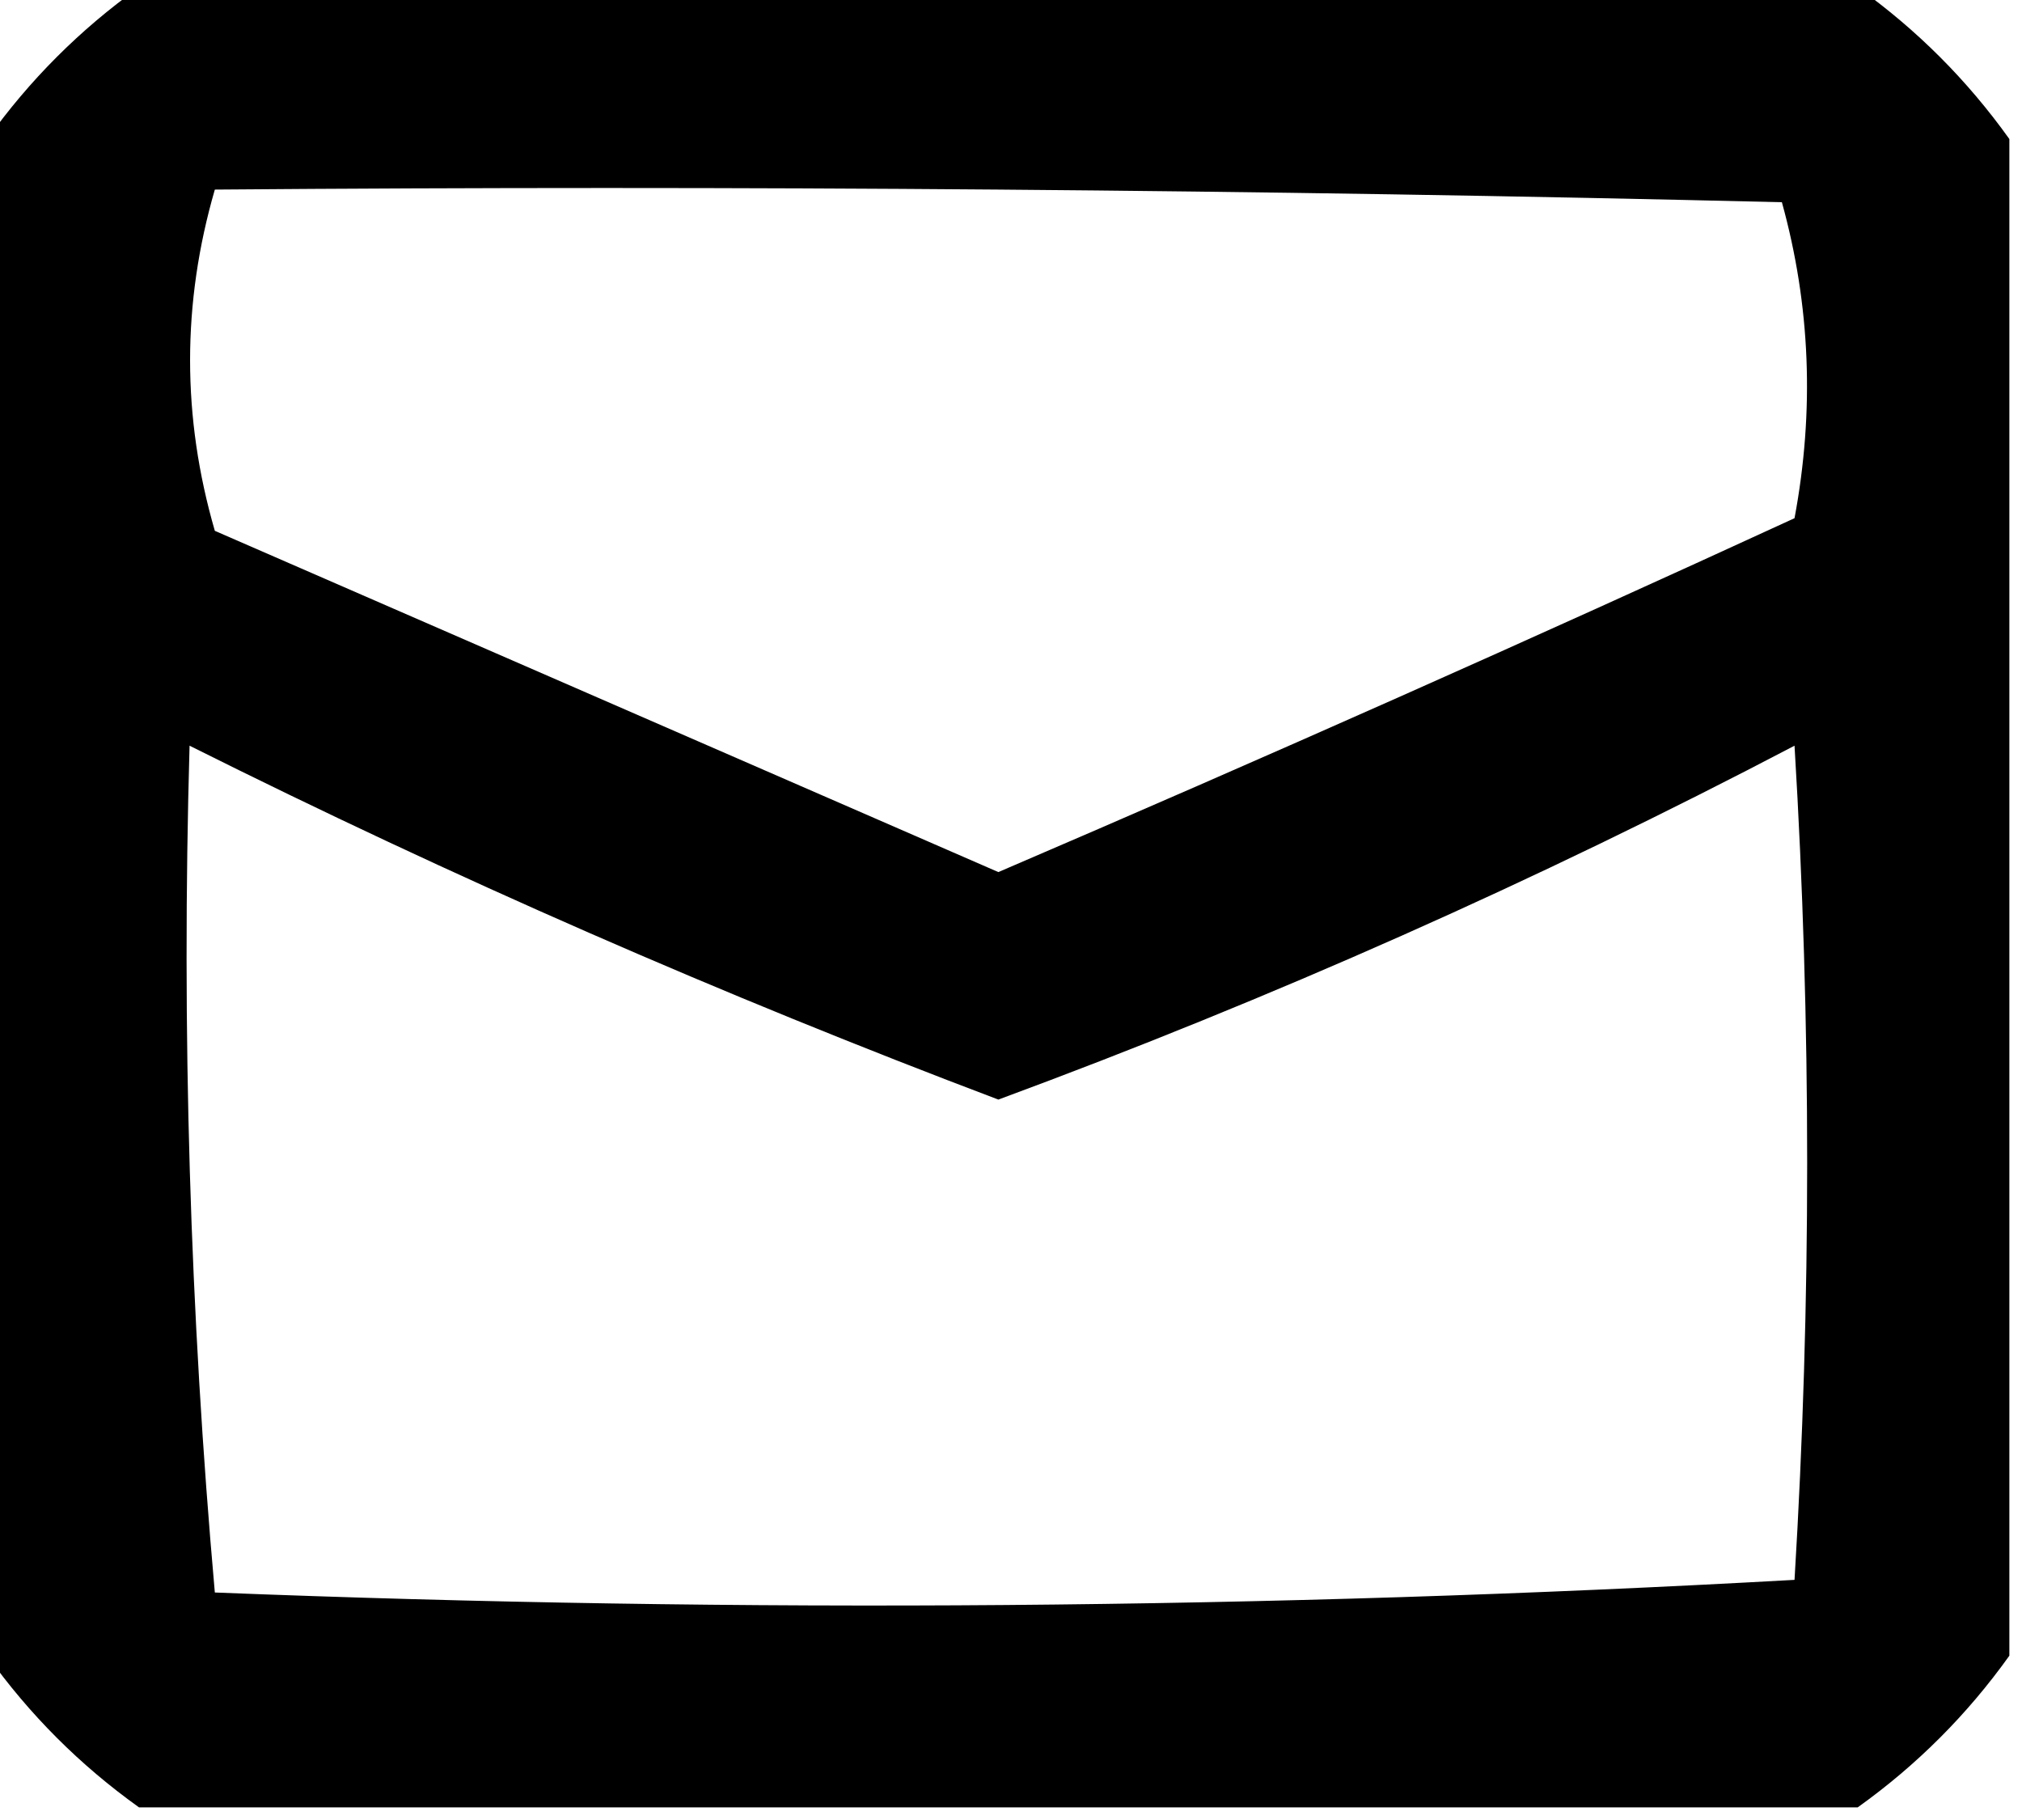
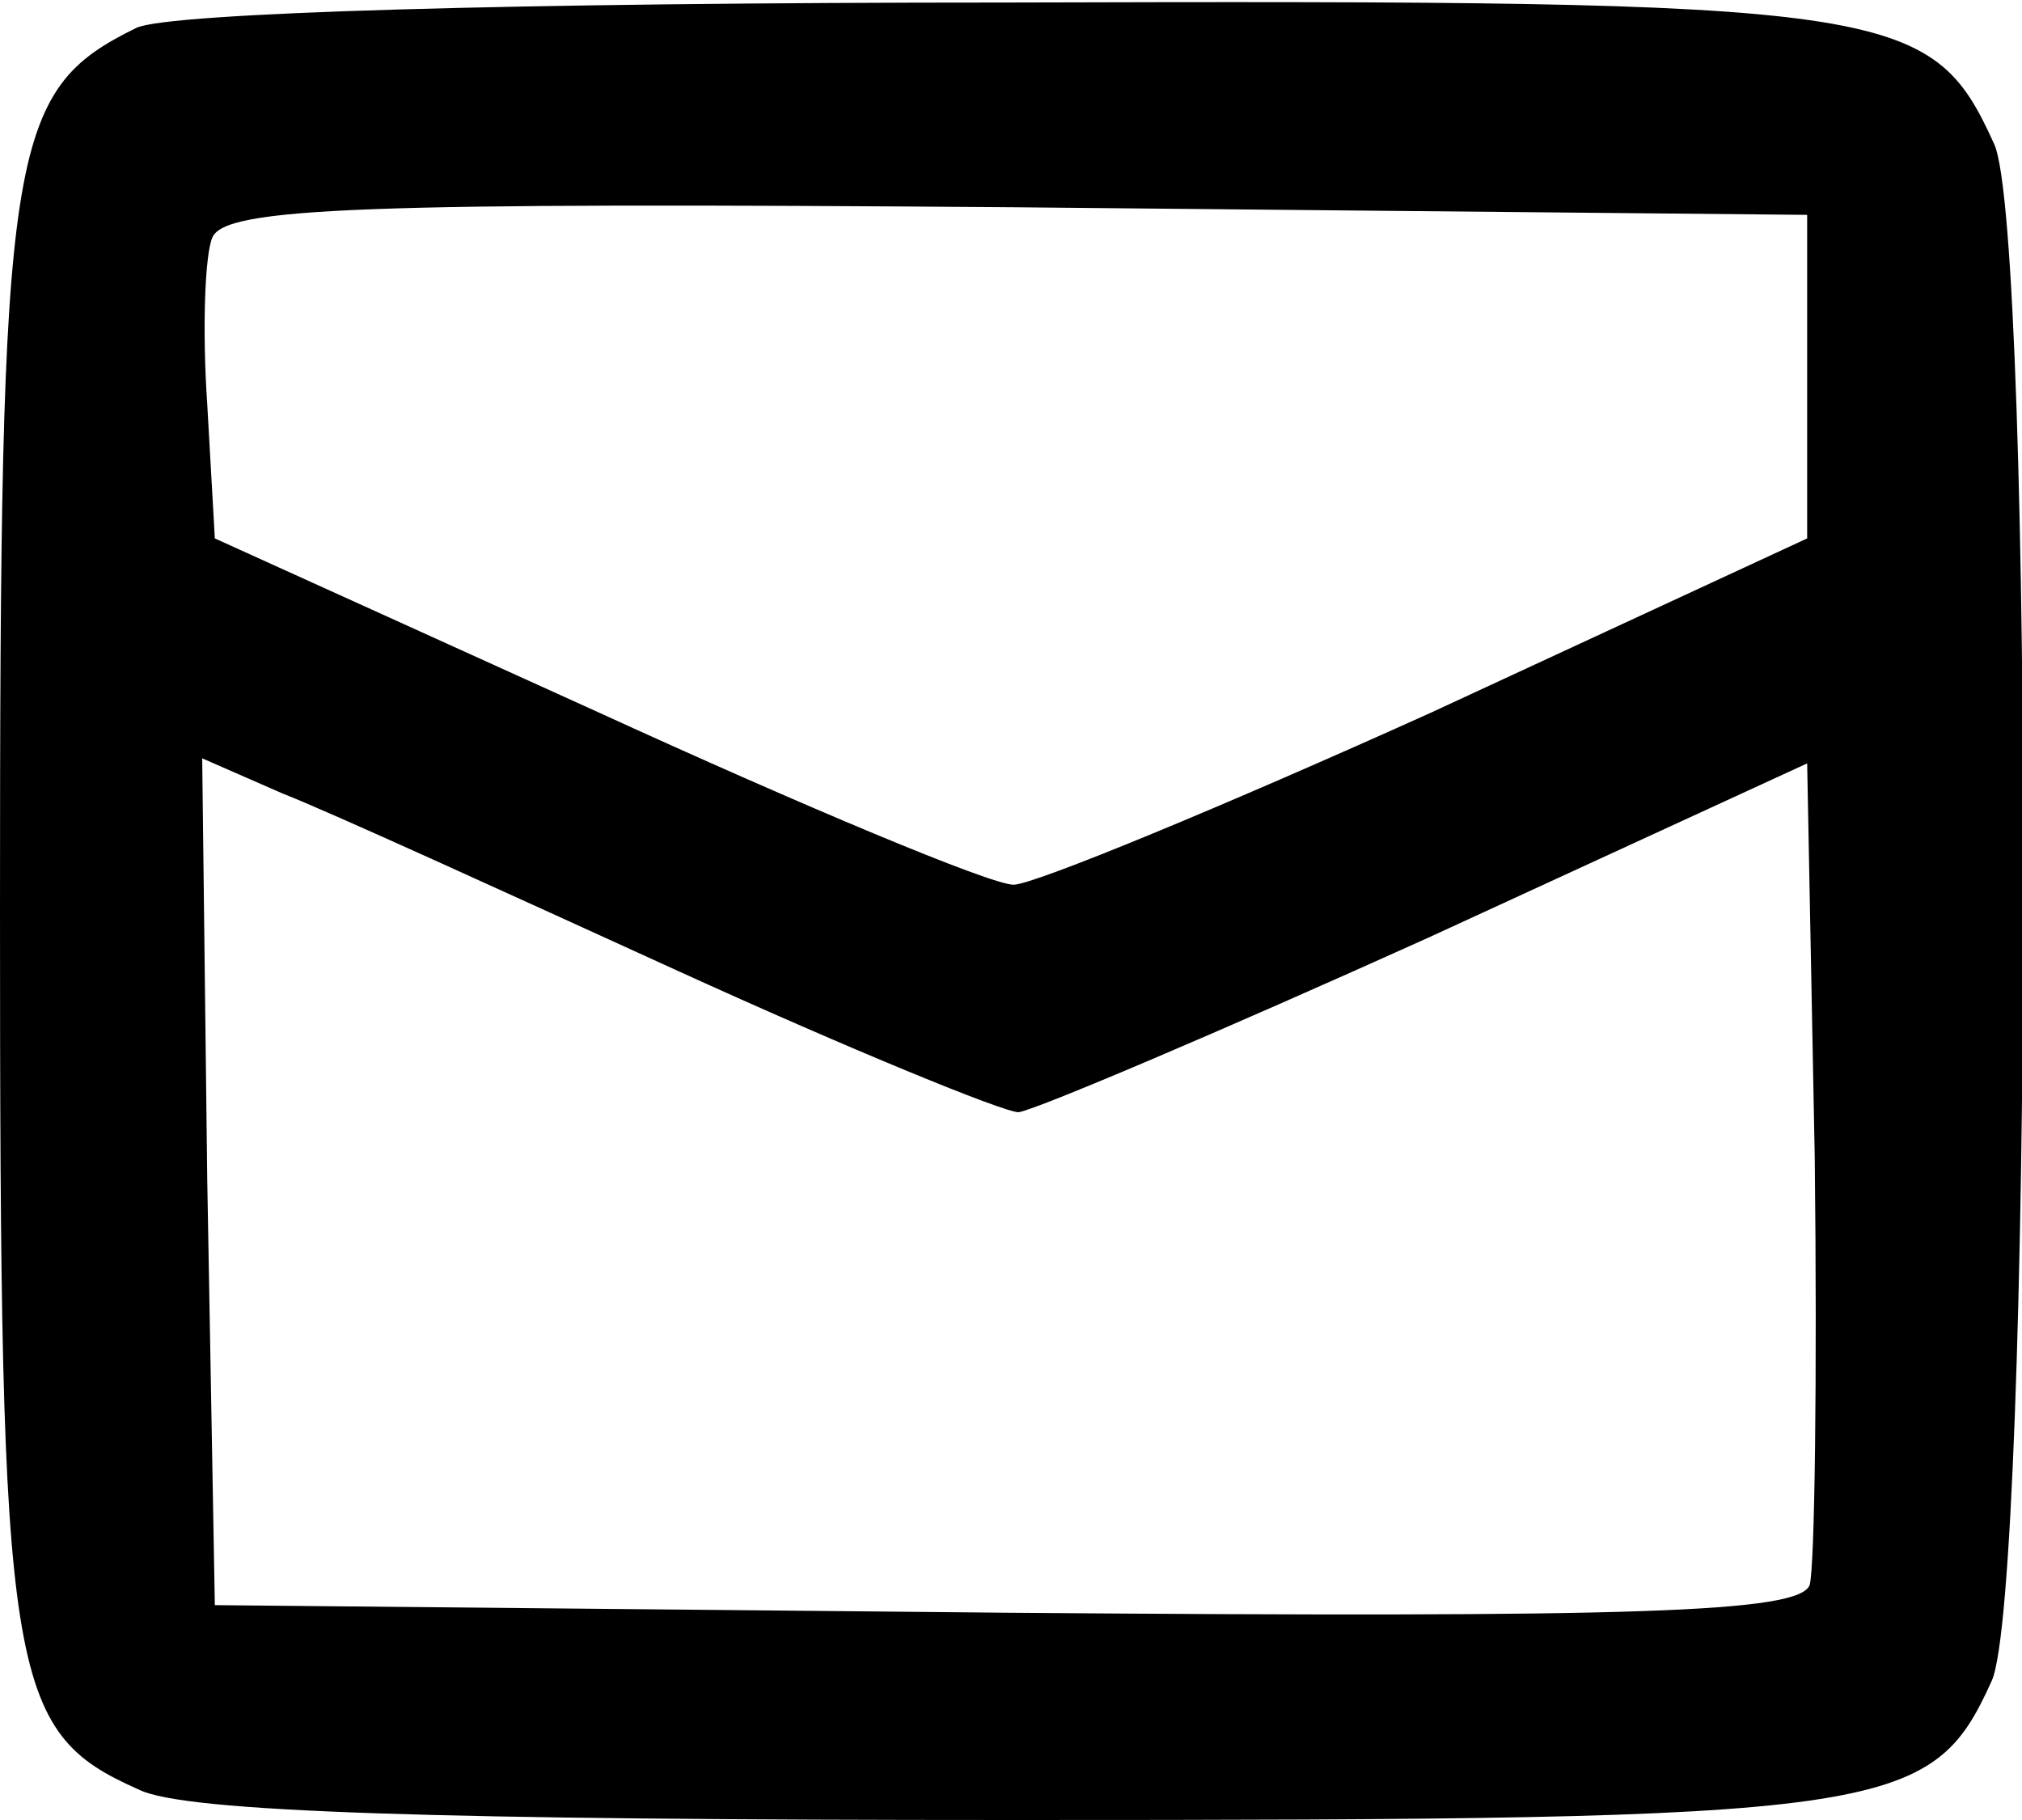
- <svg xmlns="http://www.w3.org/2000/svg" version="1.1" width="80px" height="72px" style="shape-rendering:geometricPrecision; text-rendering:geometricPrecision; image-rendering:optimizeQuality; fill-rule:evenodd; clip-rule:evenodd">
-   <g>
-     <path style="opacity:1" fill="currentColor" d="M 5.5,-0.5 C 28.167,-0.5 50.833,-0.5 73.5,-0.5C 75.833,1.167 77.833,3.167 79.5,5.5C 79.5,25.5 79.5,45.5 79.5,65.5C 77.833,67.833 75.833,69.833 73.5,71.5C 50.833,71.5 28.167,71.5 5.5,71.5C 3.167,69.833 1.167,67.833 -0.5,65.5C -0.5,45.5 -0.5,25.5 -0.5,5.5C 1.167,3.167 3.167,1.167 5.5,-0.5 Z M 8.5,7.5 C 29.169,7.333 49.836,7.5 70.5,8C 71.629,12.079 71.796,16.245 71,20.5C 60.569,25.298 50.069,29.965 39.5,34.5C 29.172,30.003 18.838,25.503 8.5,21C 7.194,16.501 7.194,12.001 8.5,7.5 Z M 7.5,29.5 C 17.912,34.705 28.578,39.371 39.5,43.5C 50.303,39.51 60.803,34.844 71,29.5C 71.667,40.5 71.667,51.5 71,62.5C 50.24,63.66 29.406,63.826 8.5,63C 7.513,51.915 7.179,40.748 7.5,29.5 Z" />
+ <svg xmlns="http://www.w3.org/2000/svg" version="1.0" width="80pt" height="72pt" viewBox="0 0 80 72" preserveAspectRatio="xMidYMid meet">
+   <g transform="translate(0,72) scale(0.1,-0.1)" fill="currentColor" stroke="none">
+     <path d="M54 709 c-51 -25 -54 -46 -54 -349 0 -305 3 -325 55 -348 18 -9 119 -12 346 -12 347 0 363 2 387 55 16 35 17 573 1 608 -25 55 -39 57 -391 56 -195 0 -331 -4 -344 -10z m661 -138 l0 -64 -149 -69 c-82 -37 -157 -68 -165 -68 -9 0 -83 31 -166 69 l-150 68 -3 53 c-2 29 -1 59 2 66 5 12 59 14 318 12 l313 -3 0 -64z m-447 -235 c68 -31 129 -56 135 -56 7 1 80 32 162 69 l150 69 3 -156 c1 -86 0 -162 -2 -169 -4 -11 -68 -13 -318 -11 l-313 3 -3 168 -2 167 32 -14 c18 -7 88 -39 156 -70z" />
  </g>
</svg>
